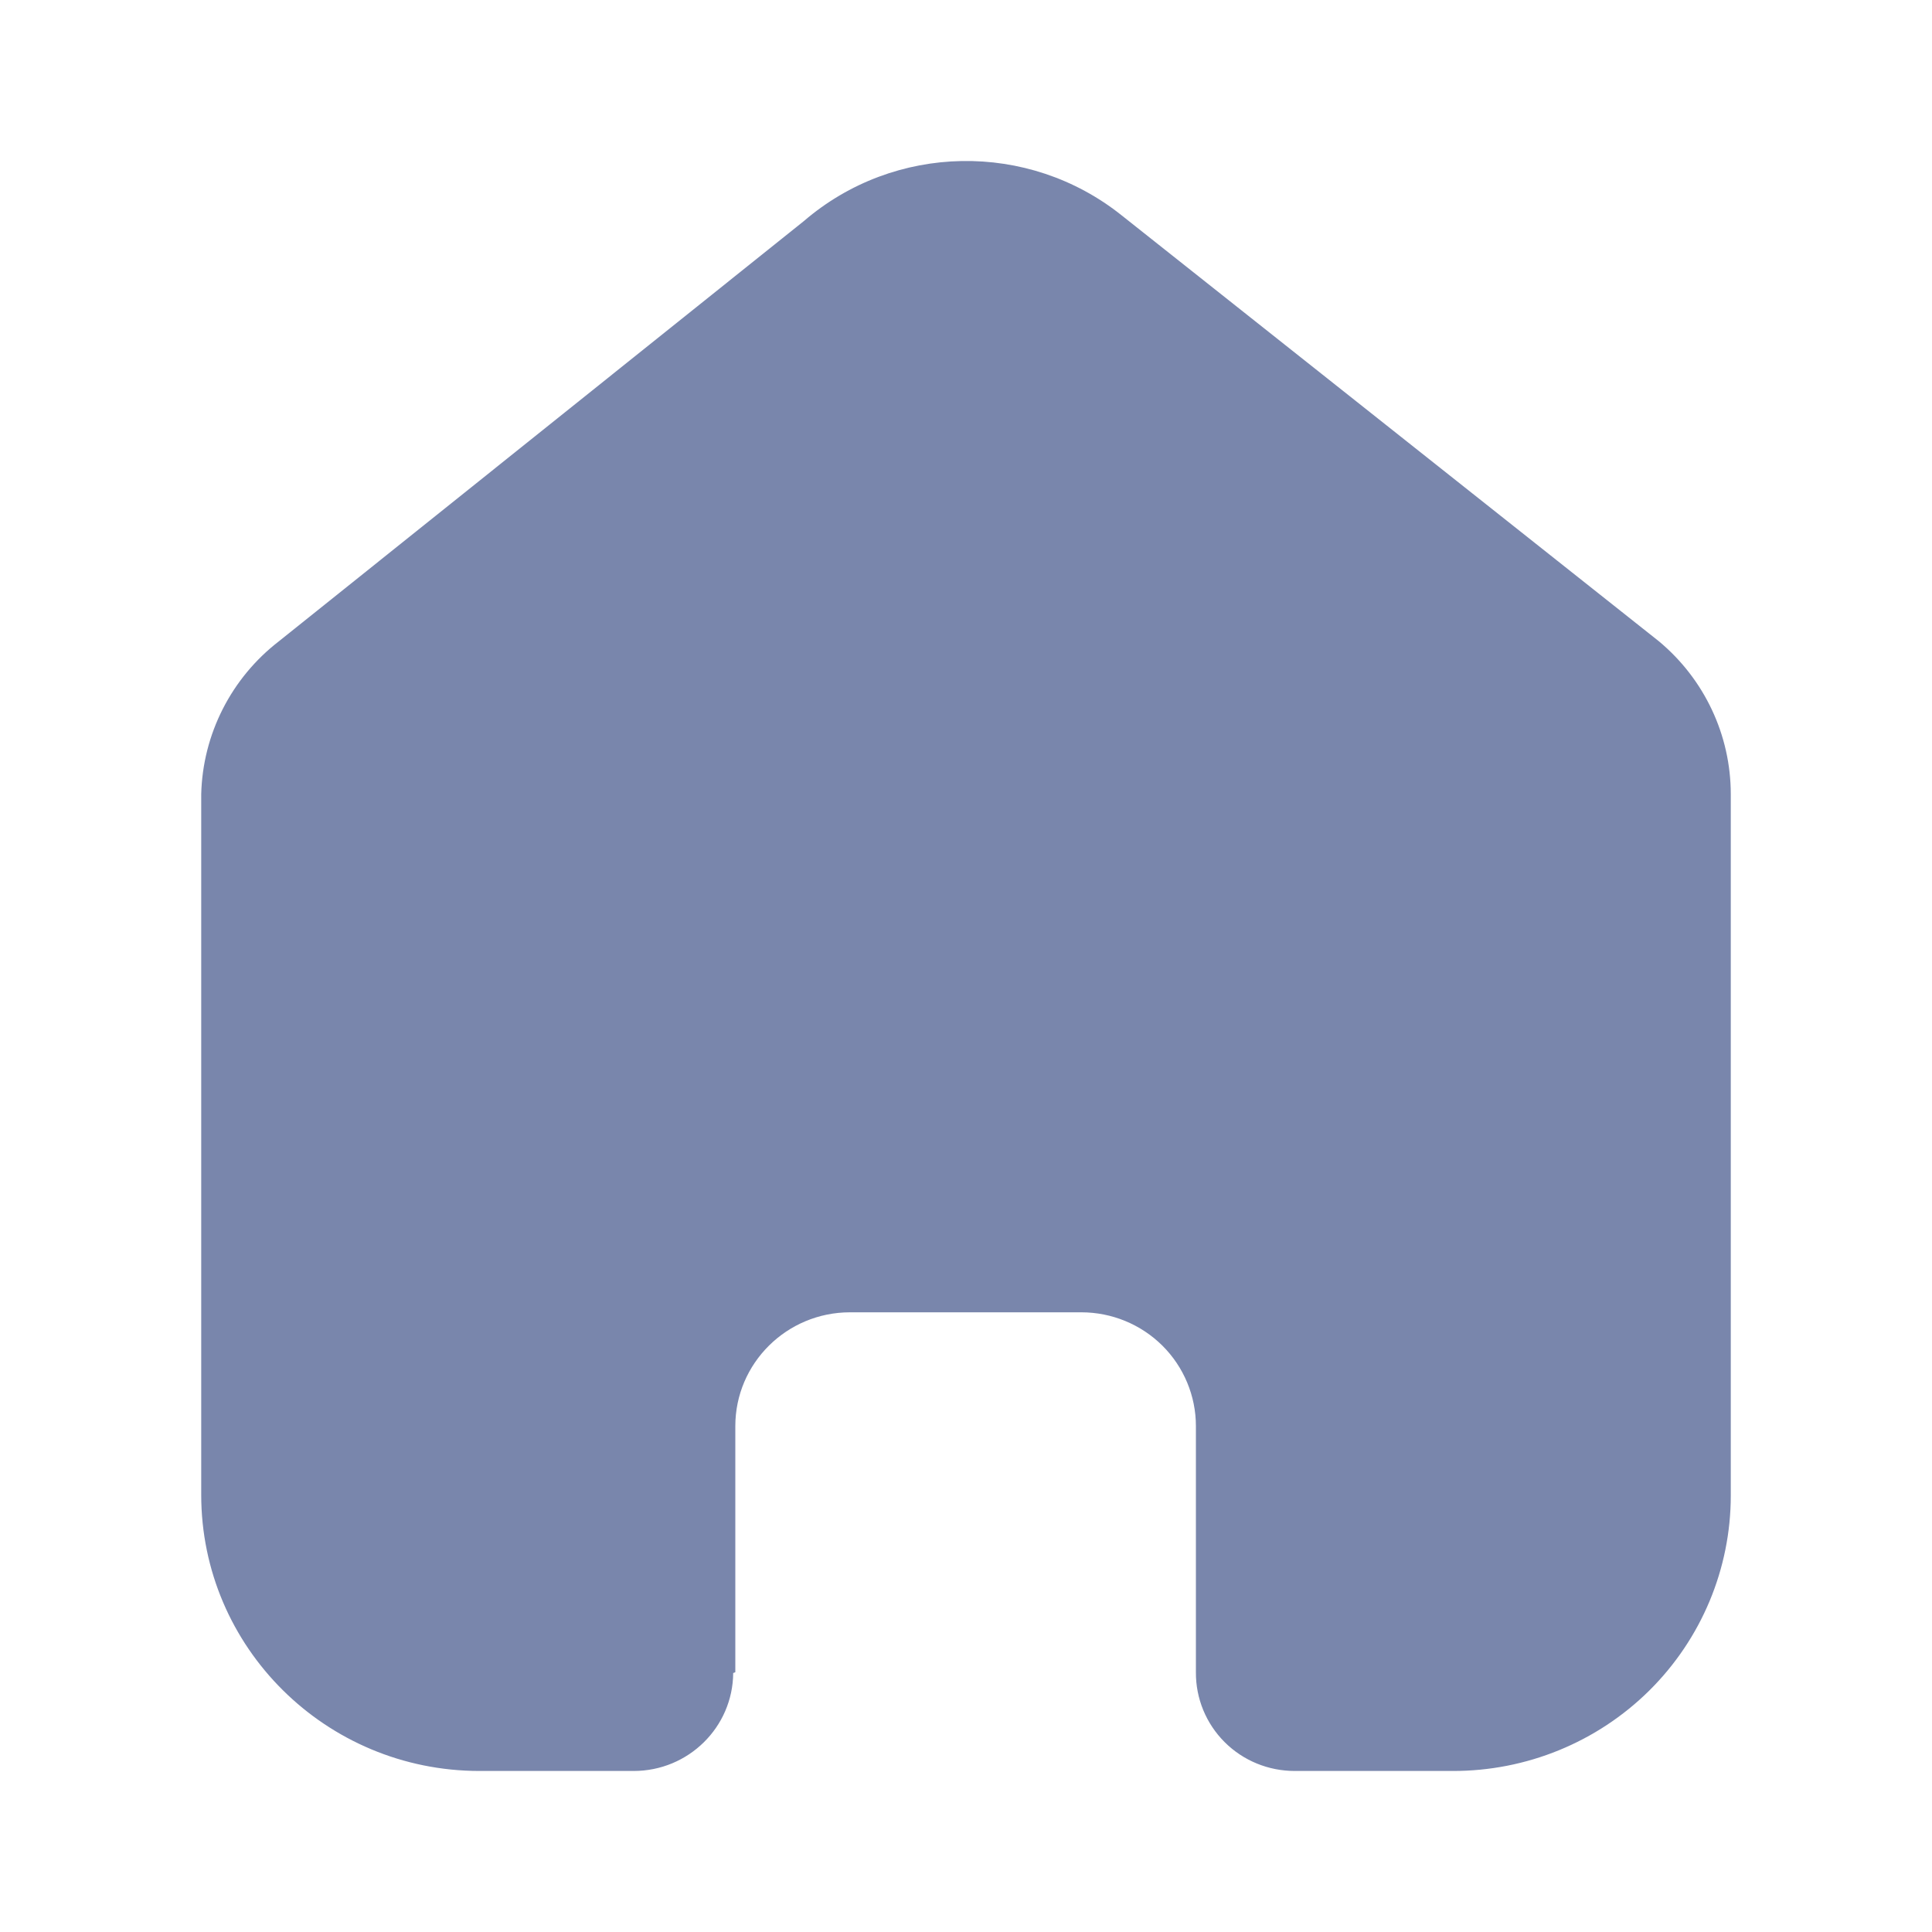
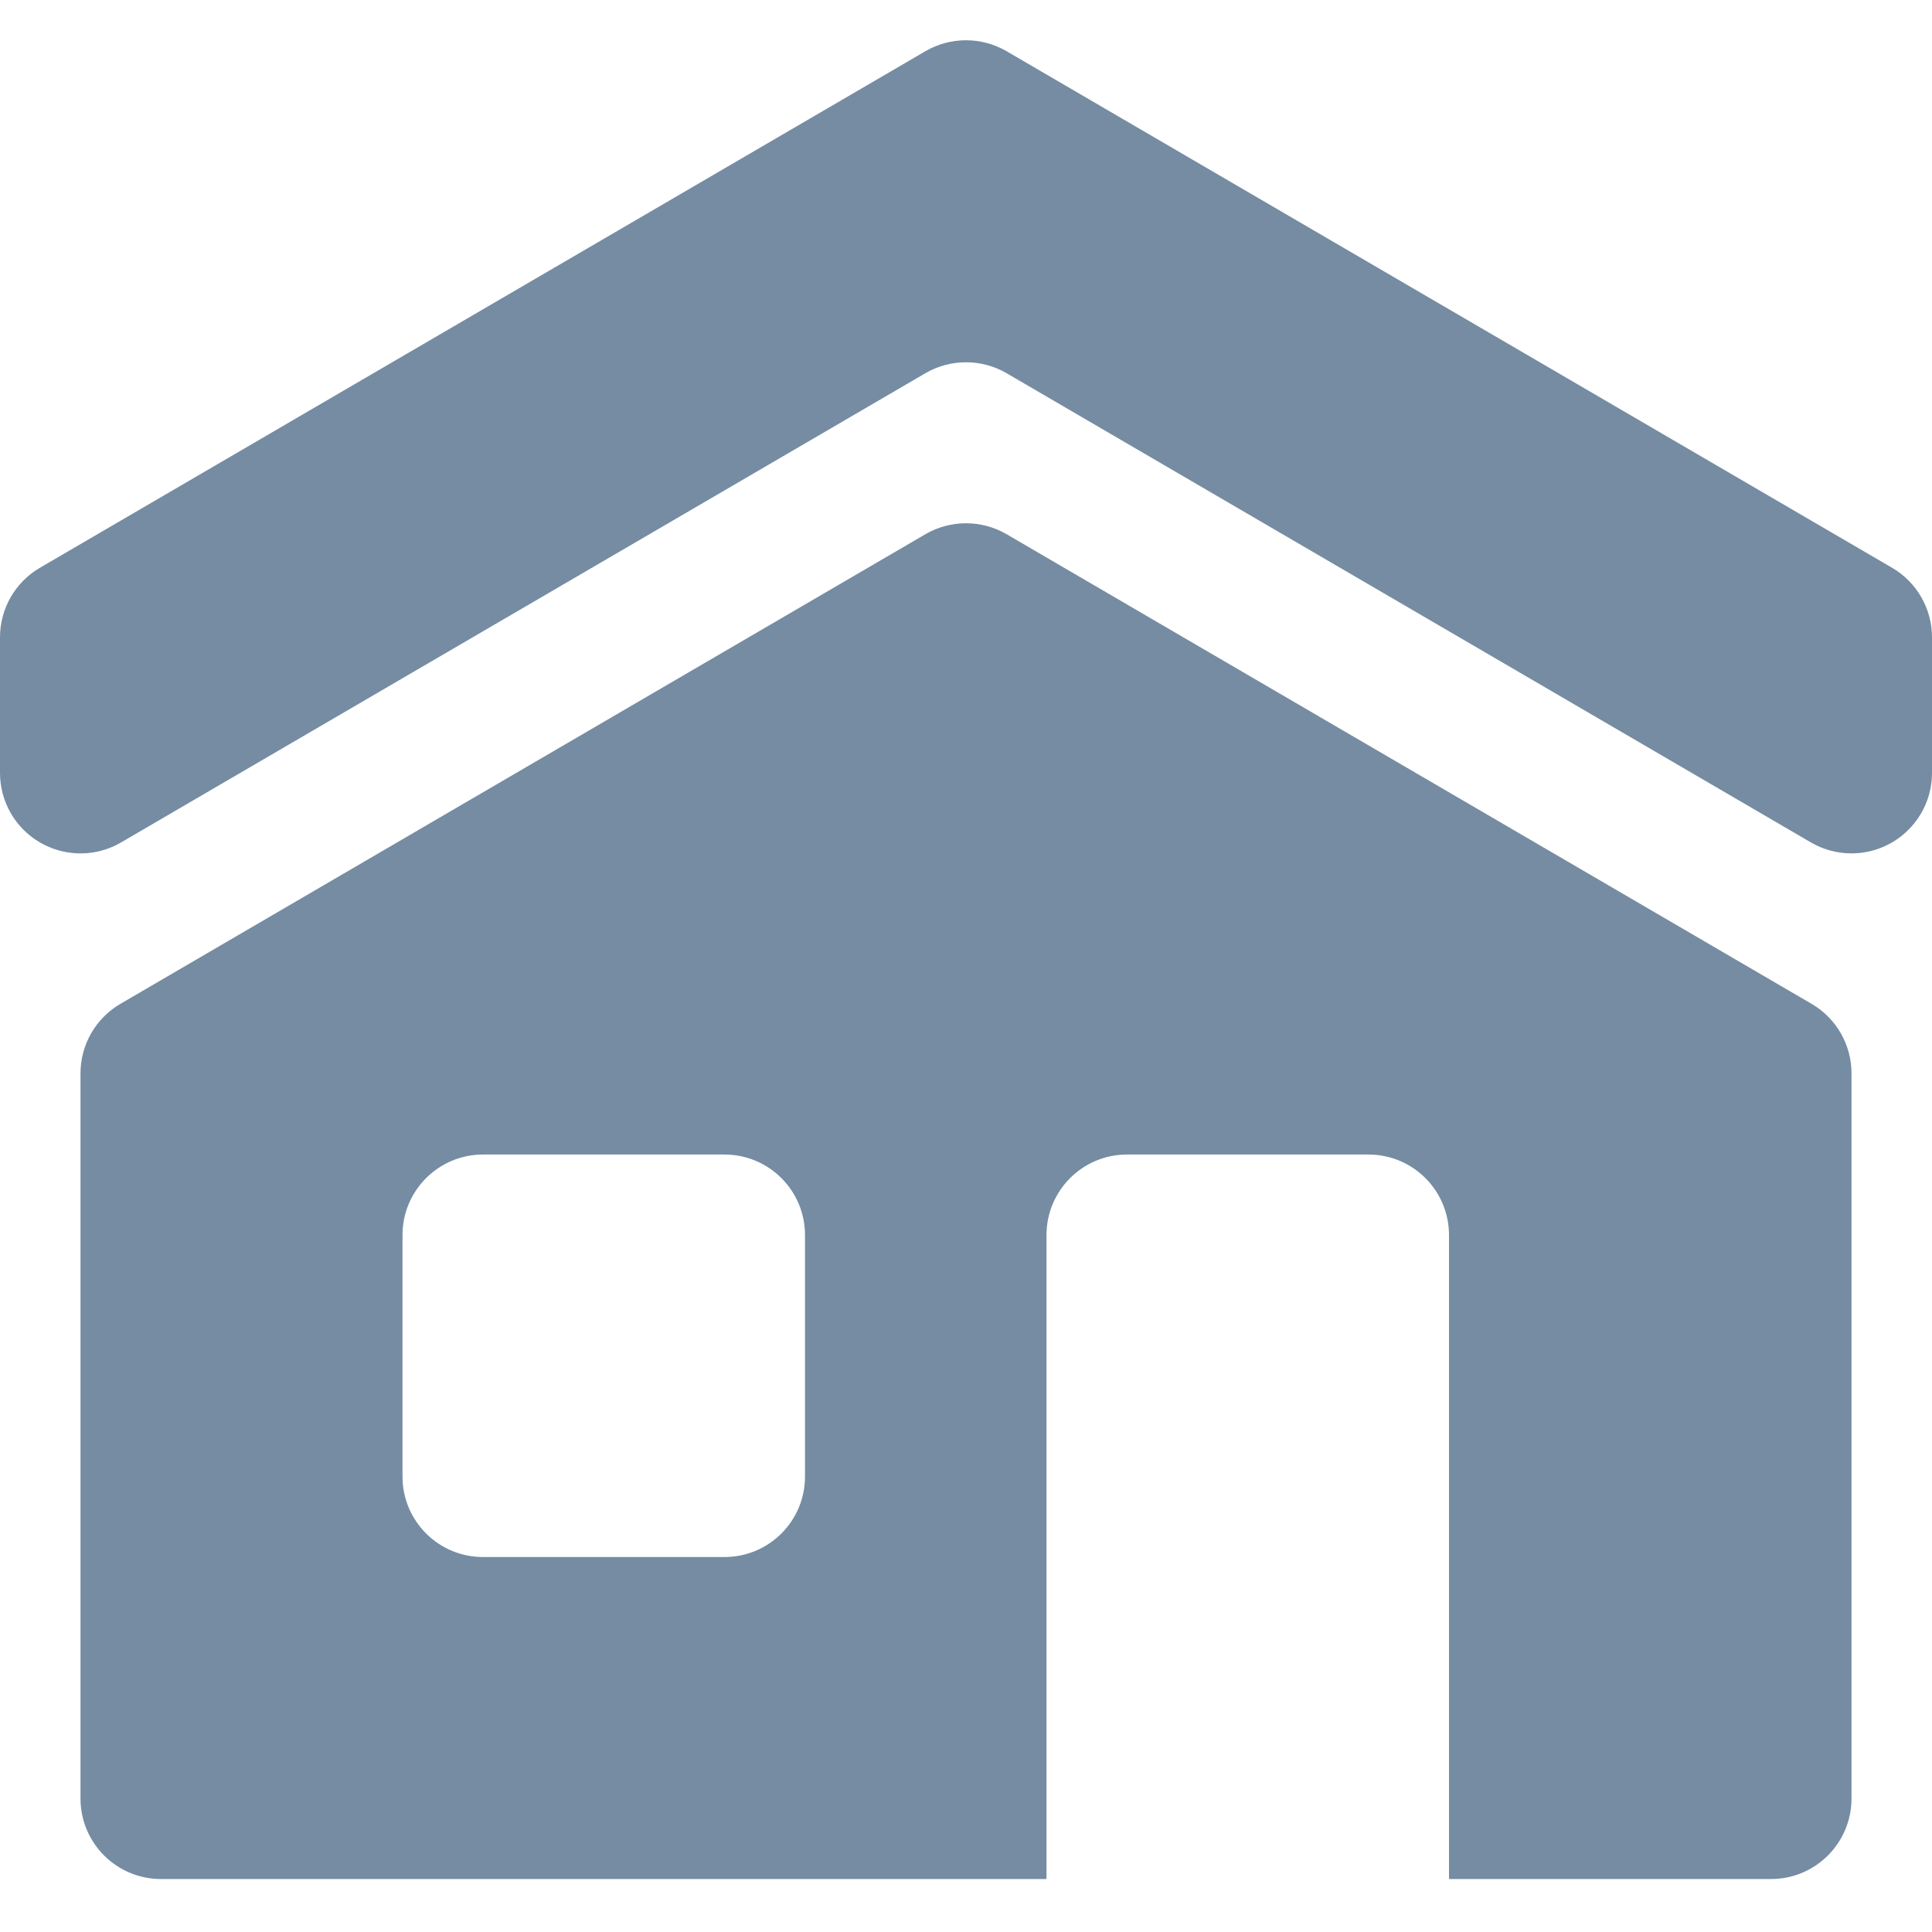
- <svg xmlns="http://www.w3.org/2000/svg" width="20" height="20" viewBox="0 0 20 20" fill="none">
-   <path d="M7.612 17.311V14.763C7.612 14.113 8.144 13.585 8.799 13.585H11.194C11.509 13.585 11.81 13.709 12.033 13.93C12.255 14.151 12.38 14.451 12.38 14.763V17.311C12.378 17.582 12.485 17.842 12.677 18.034C12.869 18.226 13.13 18.333 13.403 18.333H15.037C15.8 18.335 16.532 18.036 17.073 17.501C17.613 16.966 17.917 16.239 17.917 15.482V8.222C17.917 7.61 17.644 7.03 17.171 6.637L11.612 2.23C10.645 1.457 9.259 1.482 8.321 2.289L2.889 6.637C2.394 7.018 2.098 7.601 2.083 8.222V15.474C2.083 17.053 3.373 18.333 4.964 18.333H6.56C7.126 18.333 7.586 17.88 7.59 17.319L7.612 17.311Z" fill="#7986AC" />
+ <svg xmlns="http://www.w3.org/2000/svg" width="800px" height="800px" viewBox="0 -0.5 24 24" id="meteor-icon-kit__solid-home" fill="none">
+   <path fill-rule="evenodd" clip-rule="evenodd" d="M1.496 11.97L11.496 6.136C11.807 5.955 12.193 5.955 12.504 6.136L22.504 11.97C22.811 12.149 23 12.478 23 12.833V21.842C23 22.395 22.552 22.842 22 22.842H2C1.448 22.842 1 22.395 1 21.842V12.833C1 12.478 1.189 12.149 1.496 11.97zM0 9.101V7.417C0 7.061 0.189 6.732 0.496 6.553L11.496 0.136C11.807 -0.045 12.193 -0.045 12.504 0.136L23.504 6.553C23.811 6.732 24 7.061 24 7.417V9.101C24 9.653 23.552 10.101 23 10.101C22.823 10.101 22.649 10.054 22.496 9.965L12.504 4.136C12.193 3.955 11.807 3.955 11.496 4.136L1.504 9.965C1.027 10.243 0.415 10.082 0.136 9.605C0.047 9.452 0 9.278 0 9.101zM6 13.842C5.448 13.842 5 14.29 5 14.842V17.842C5 18.395 5.448 18.842 6 18.842H9C9.552 18.842 10 18.395 10 17.842V14.842C10 14.29 9.552 13.842 9 13.842H6zM14 13.842C13.448 13.842 13 14.29 13 14.842V22.842H18V14.842C18 14.29 17.552 13.842 17 13.842H14z" fill="#758CA3" />
</svg>
